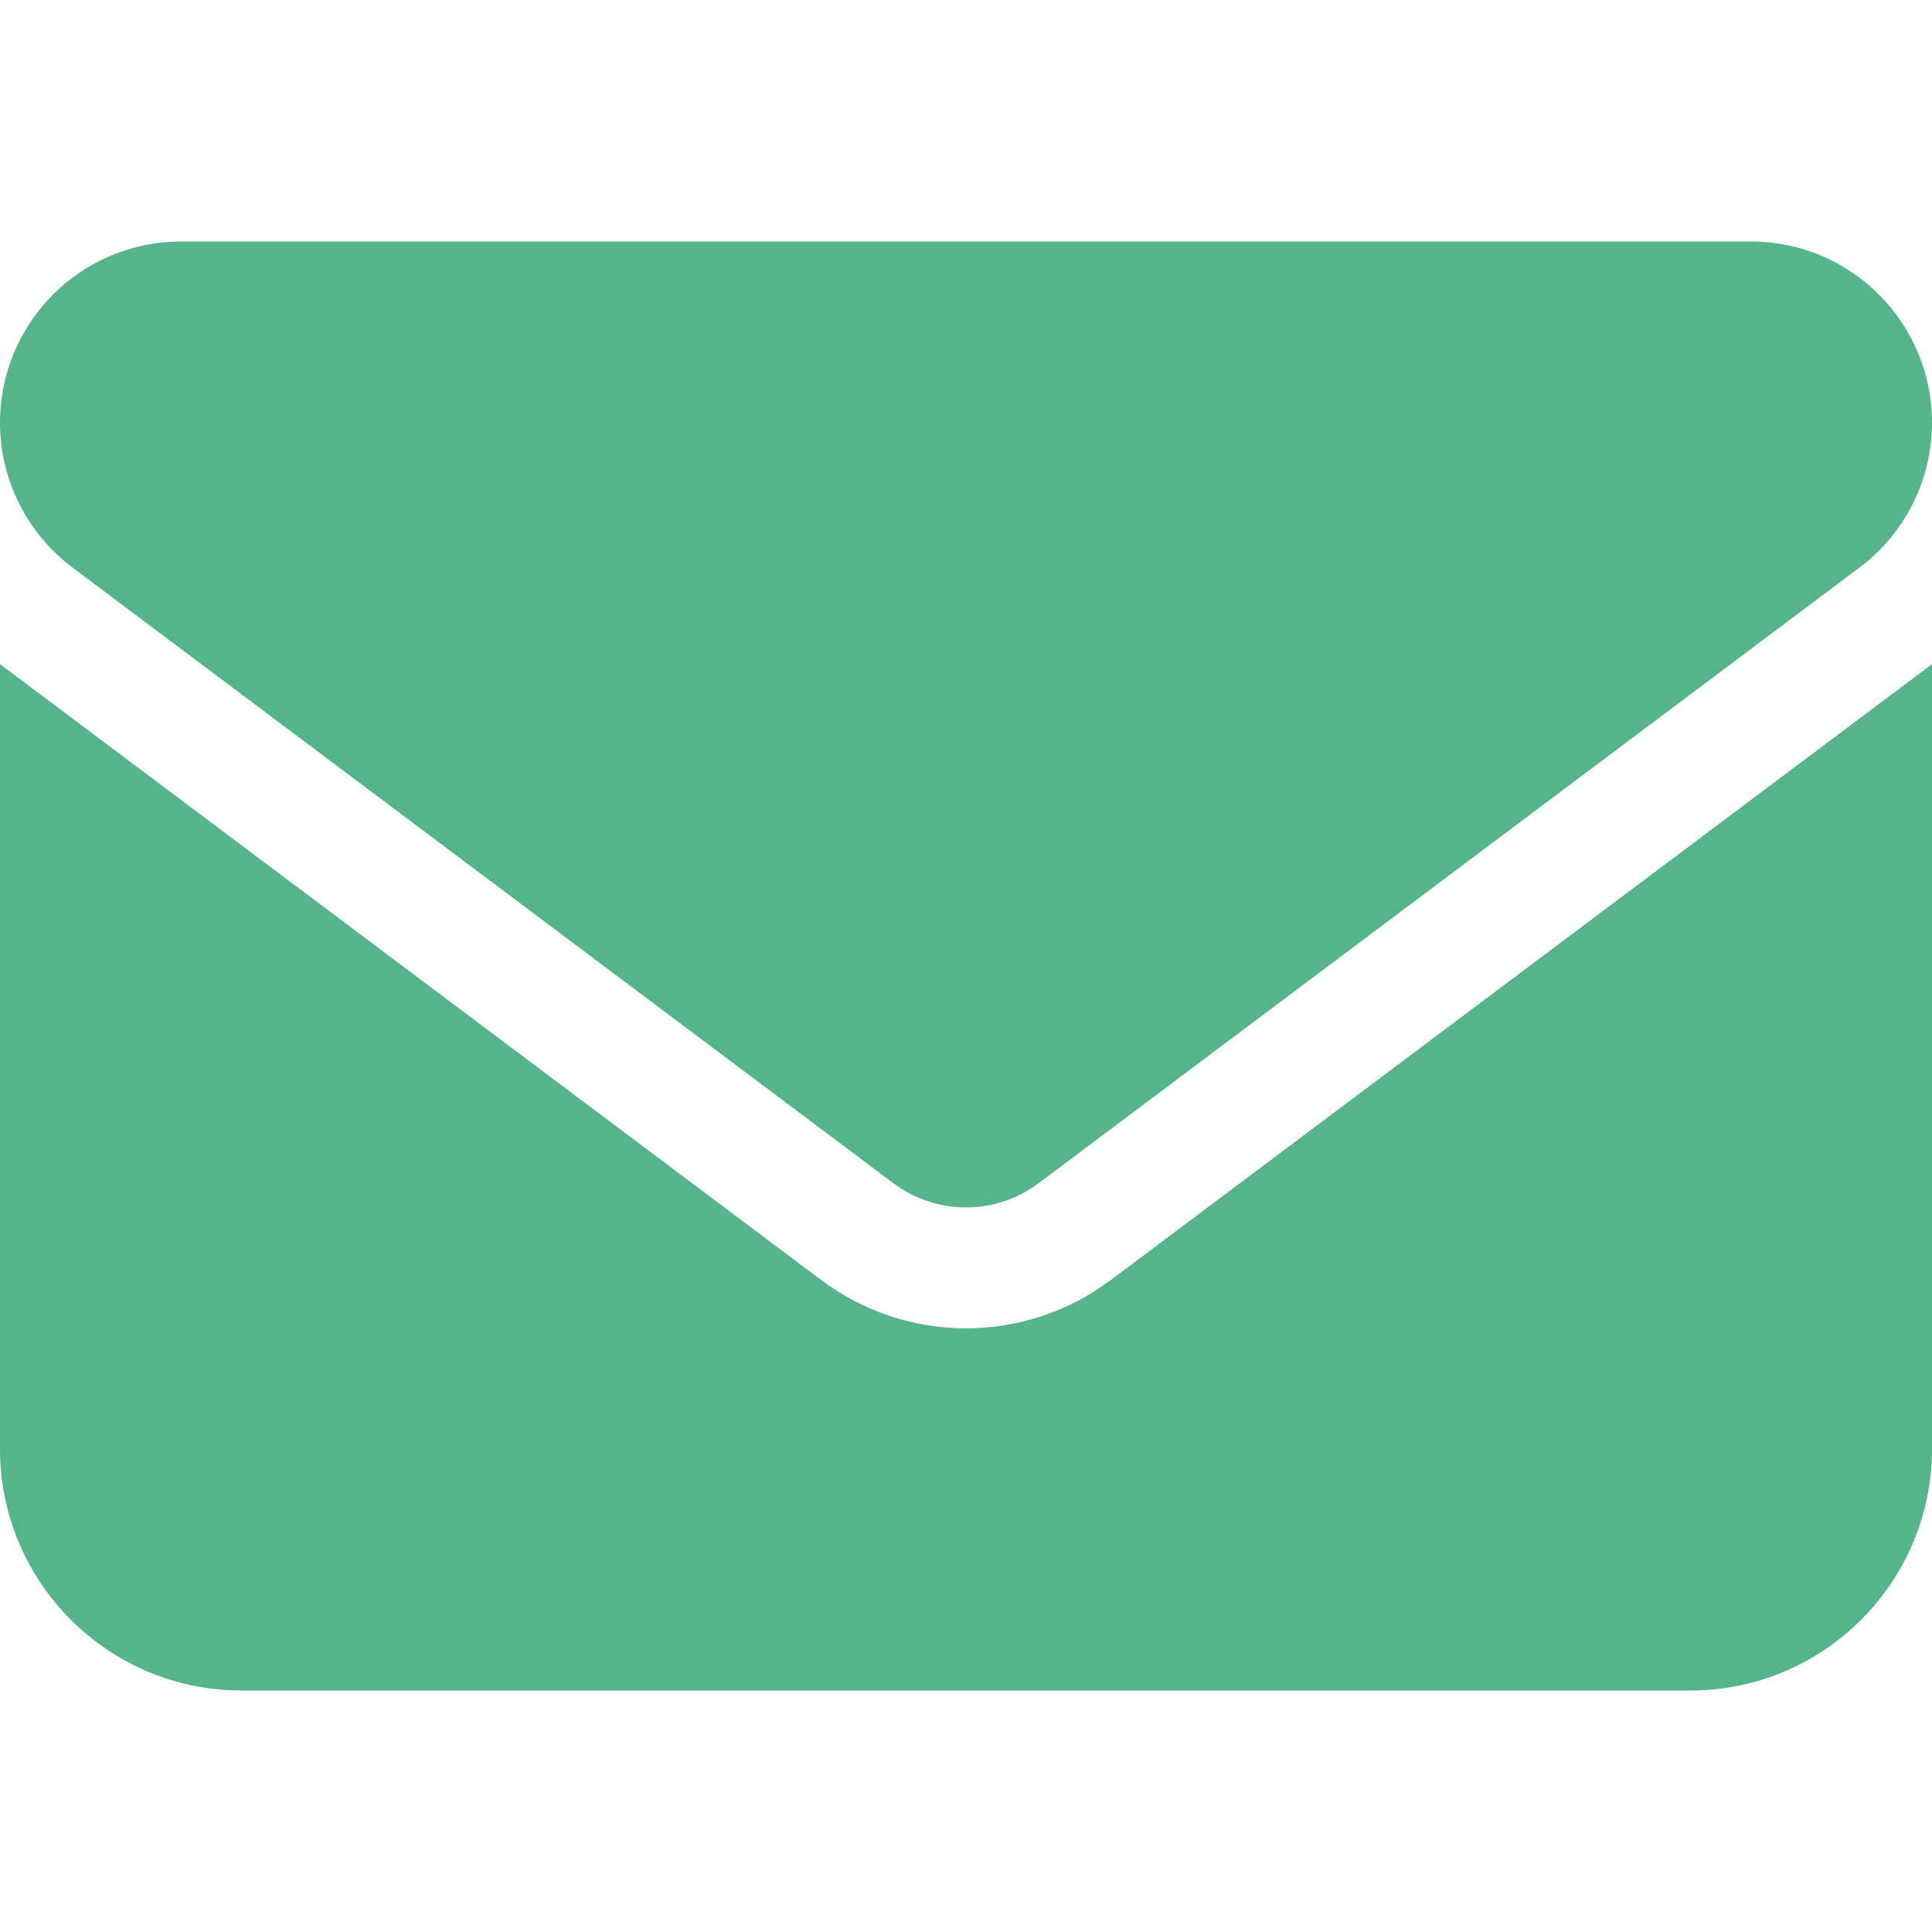
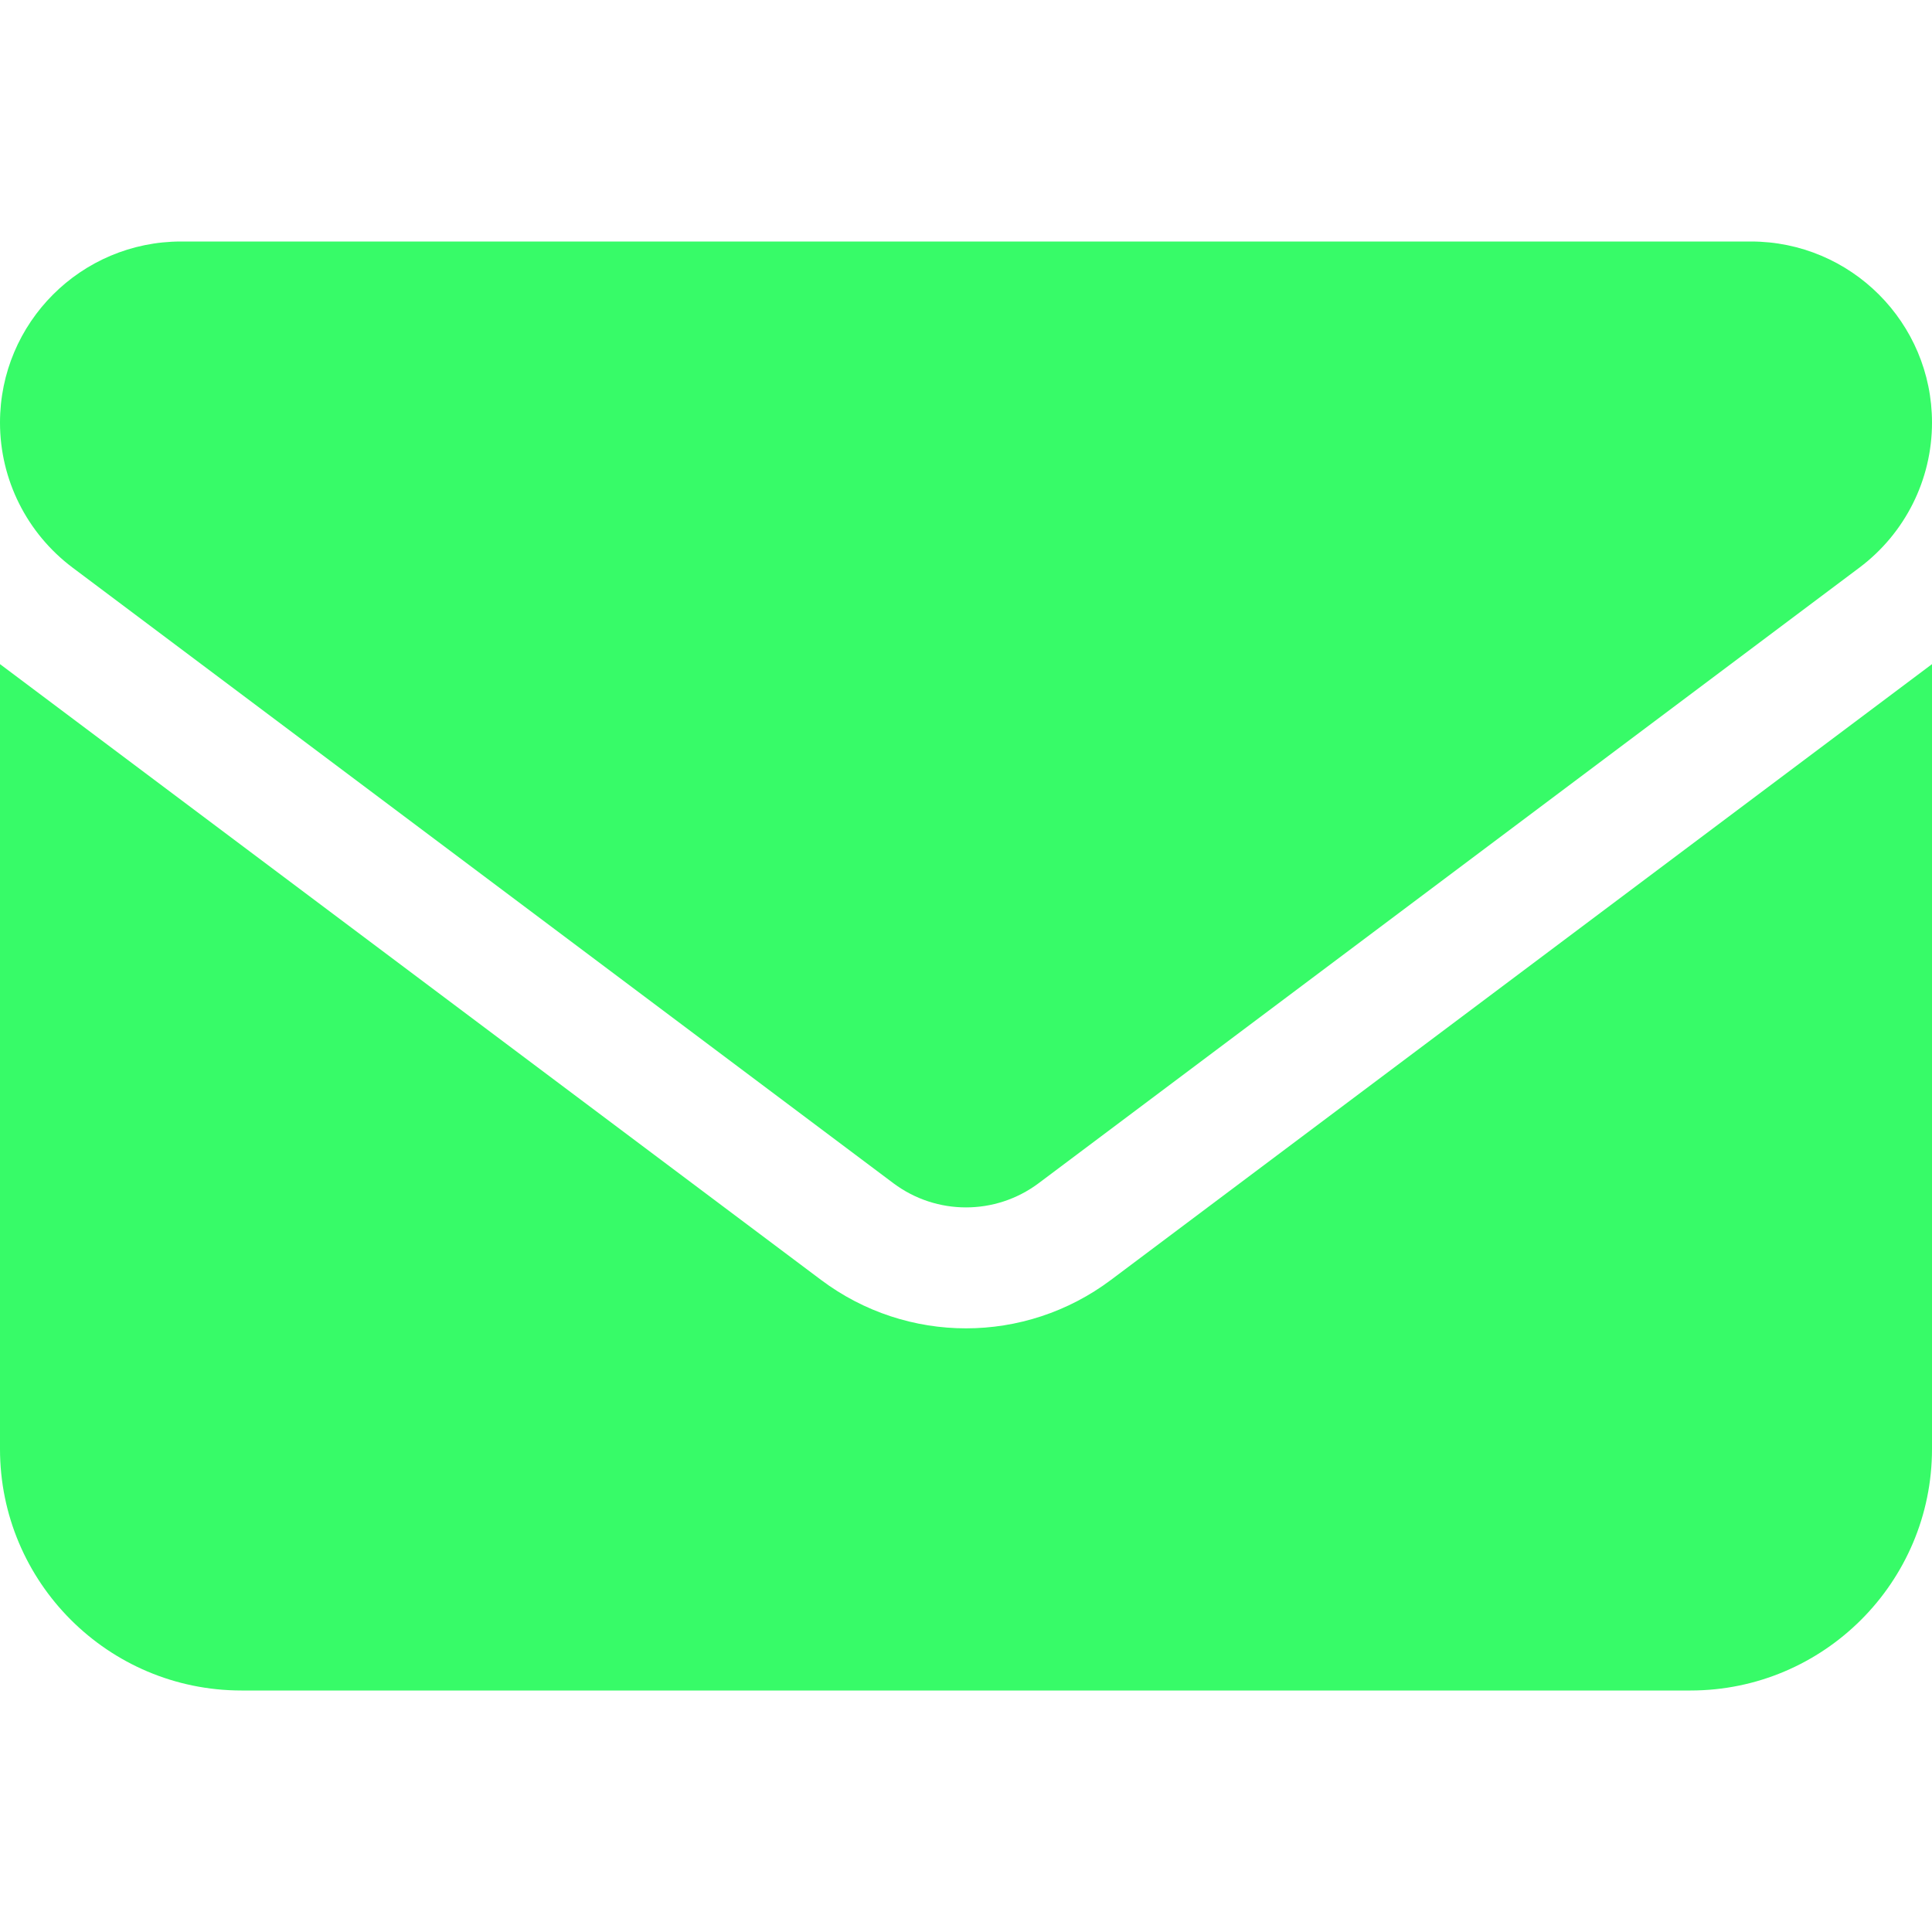
- <svg xmlns="http://www.w3.org/2000/svg" viewBox="0 0 512 512" fill="#55B48A">
+ <svg xmlns="http://www.w3.org/2000/svg" viewBox="0 0 512 512" fill="#37FB68">
  <path d="M464 64C490.5 64 512 85.49 512 112C512 127.1 504.9 141.3 492.8 150.4L275.2 313.6C263.8 322.1 248.2 322.1 236.8 313.6L19.2 150.4C7.113 141.3 0 127.1 0 112C0 85.49 21.49 64 48 64H464zM217.6 339.2C240.4 356.3 271.6 356.3 294.4 339.2L512 176V384C512 419.3 483.3 448 448 448H64C28.65 448 0 419.3 0 384V176L217.6 339.2z" />
</svg>
